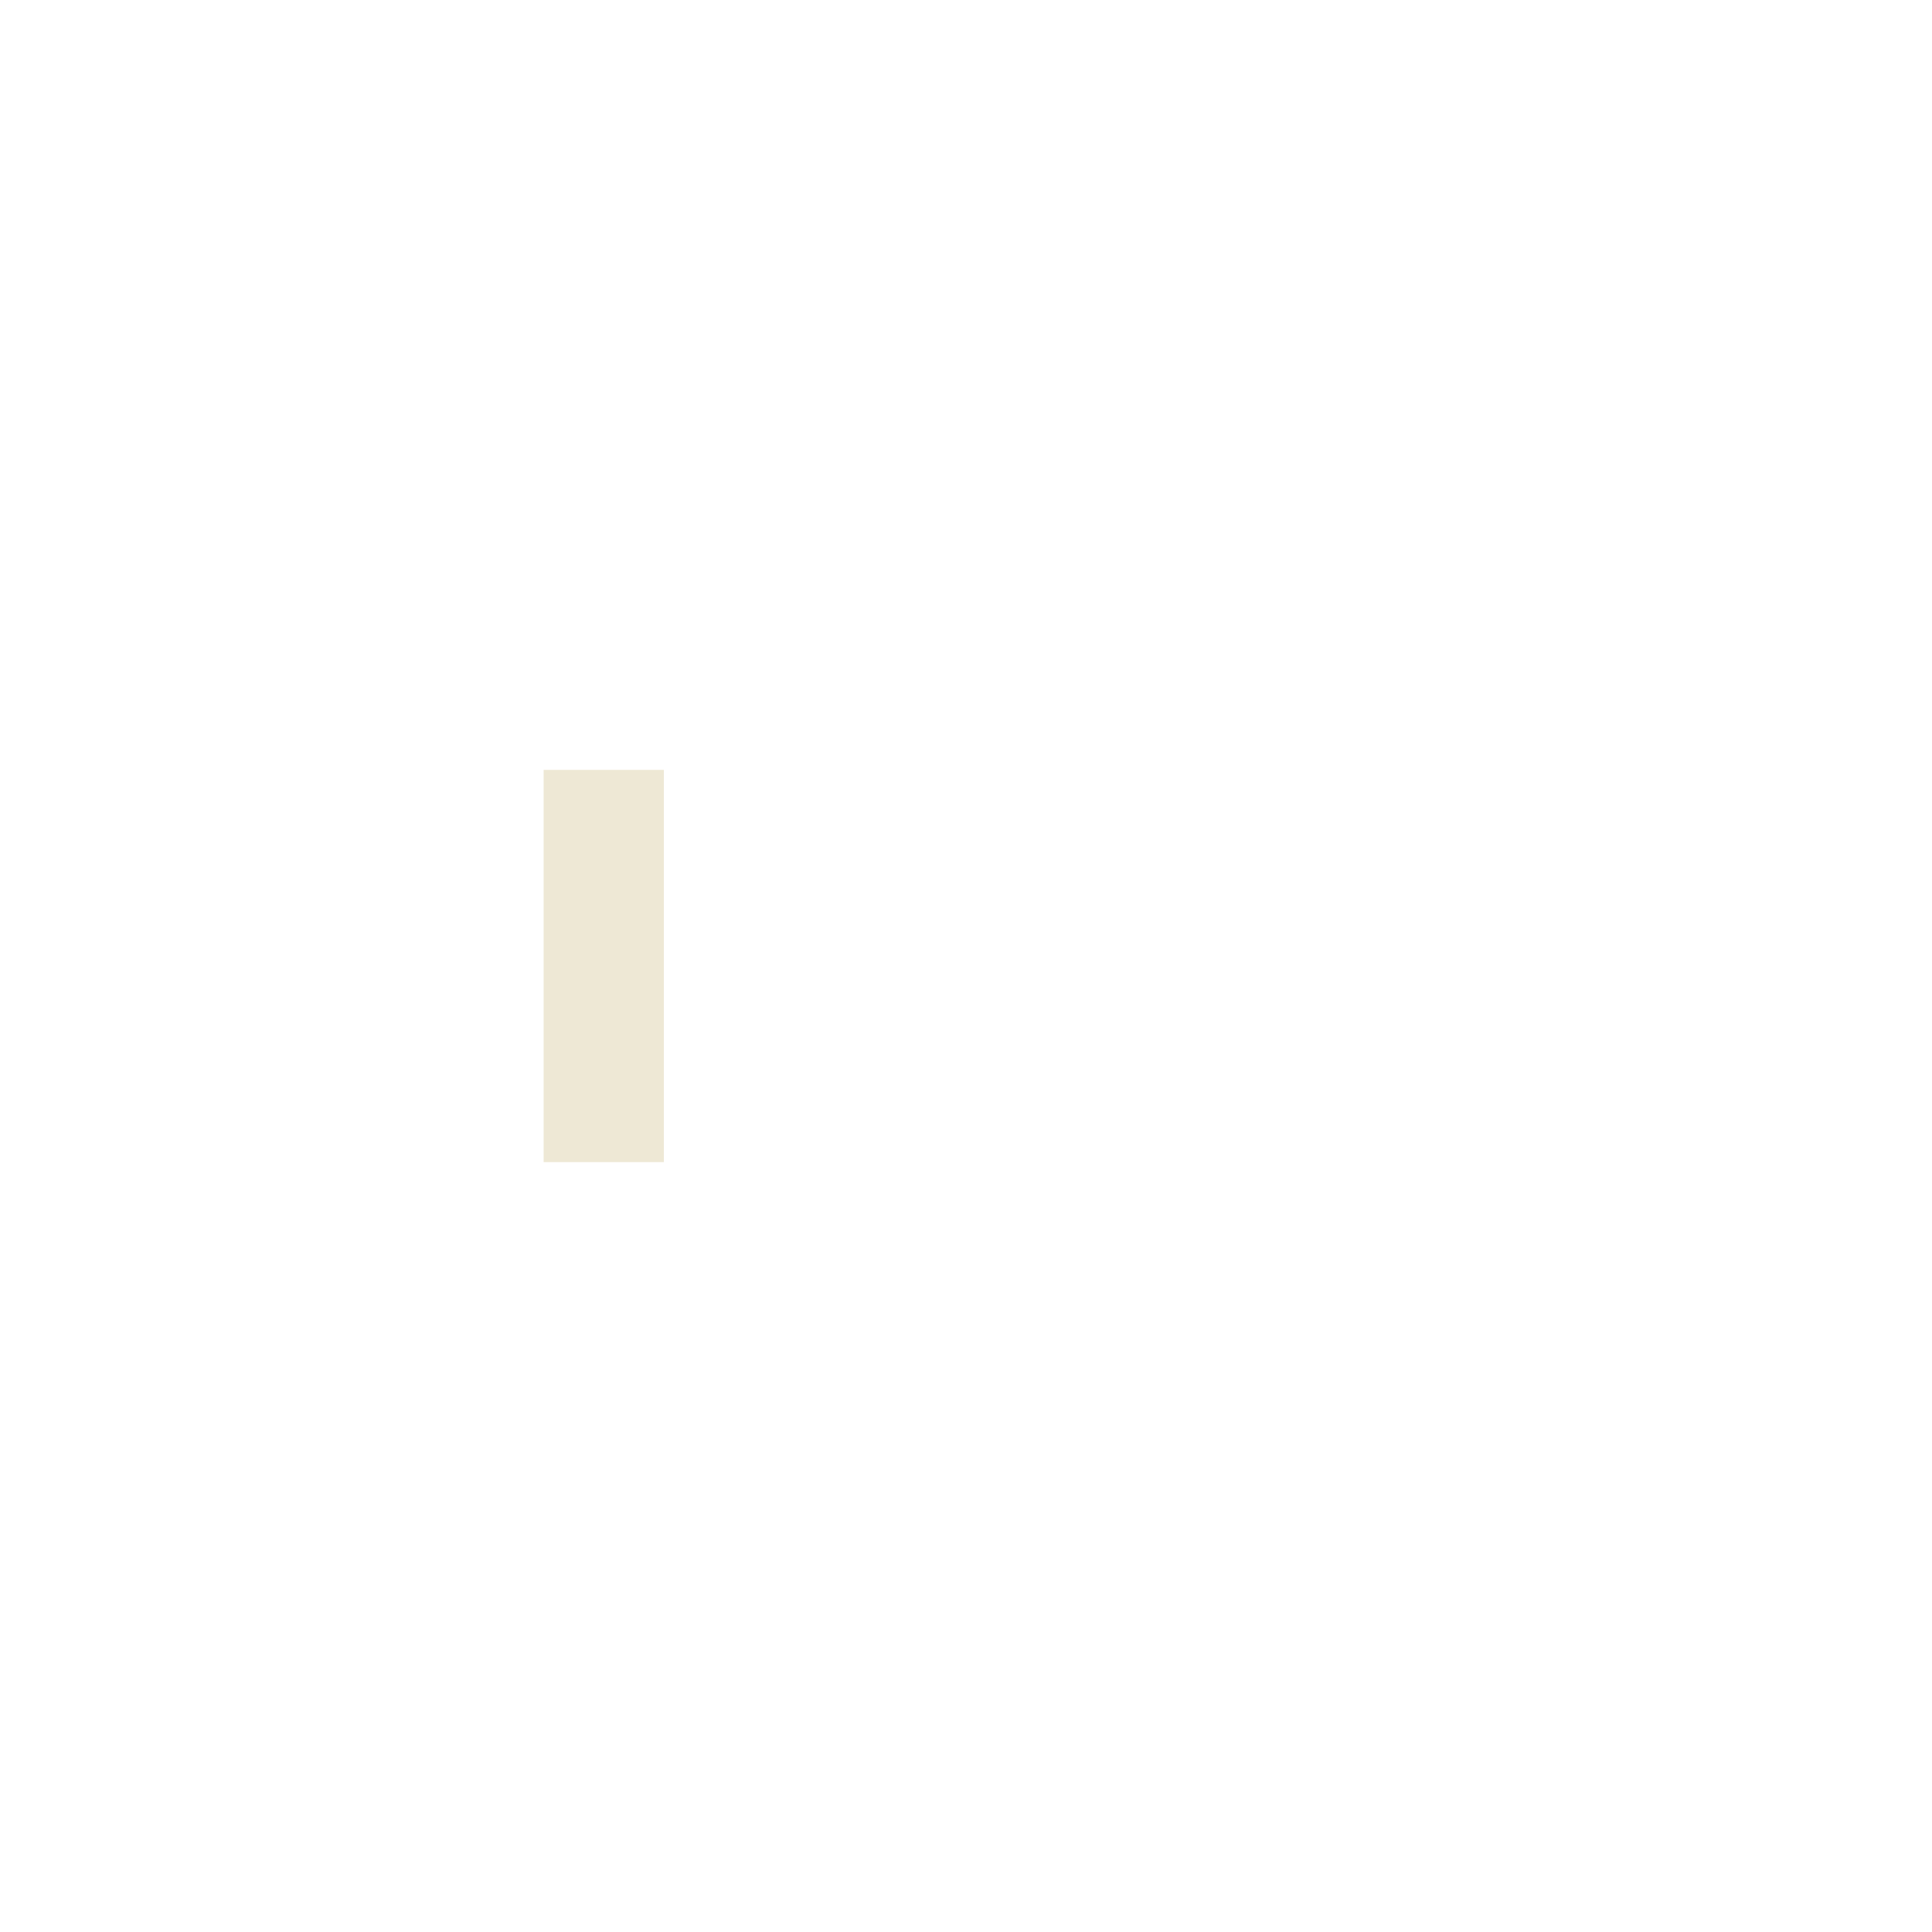
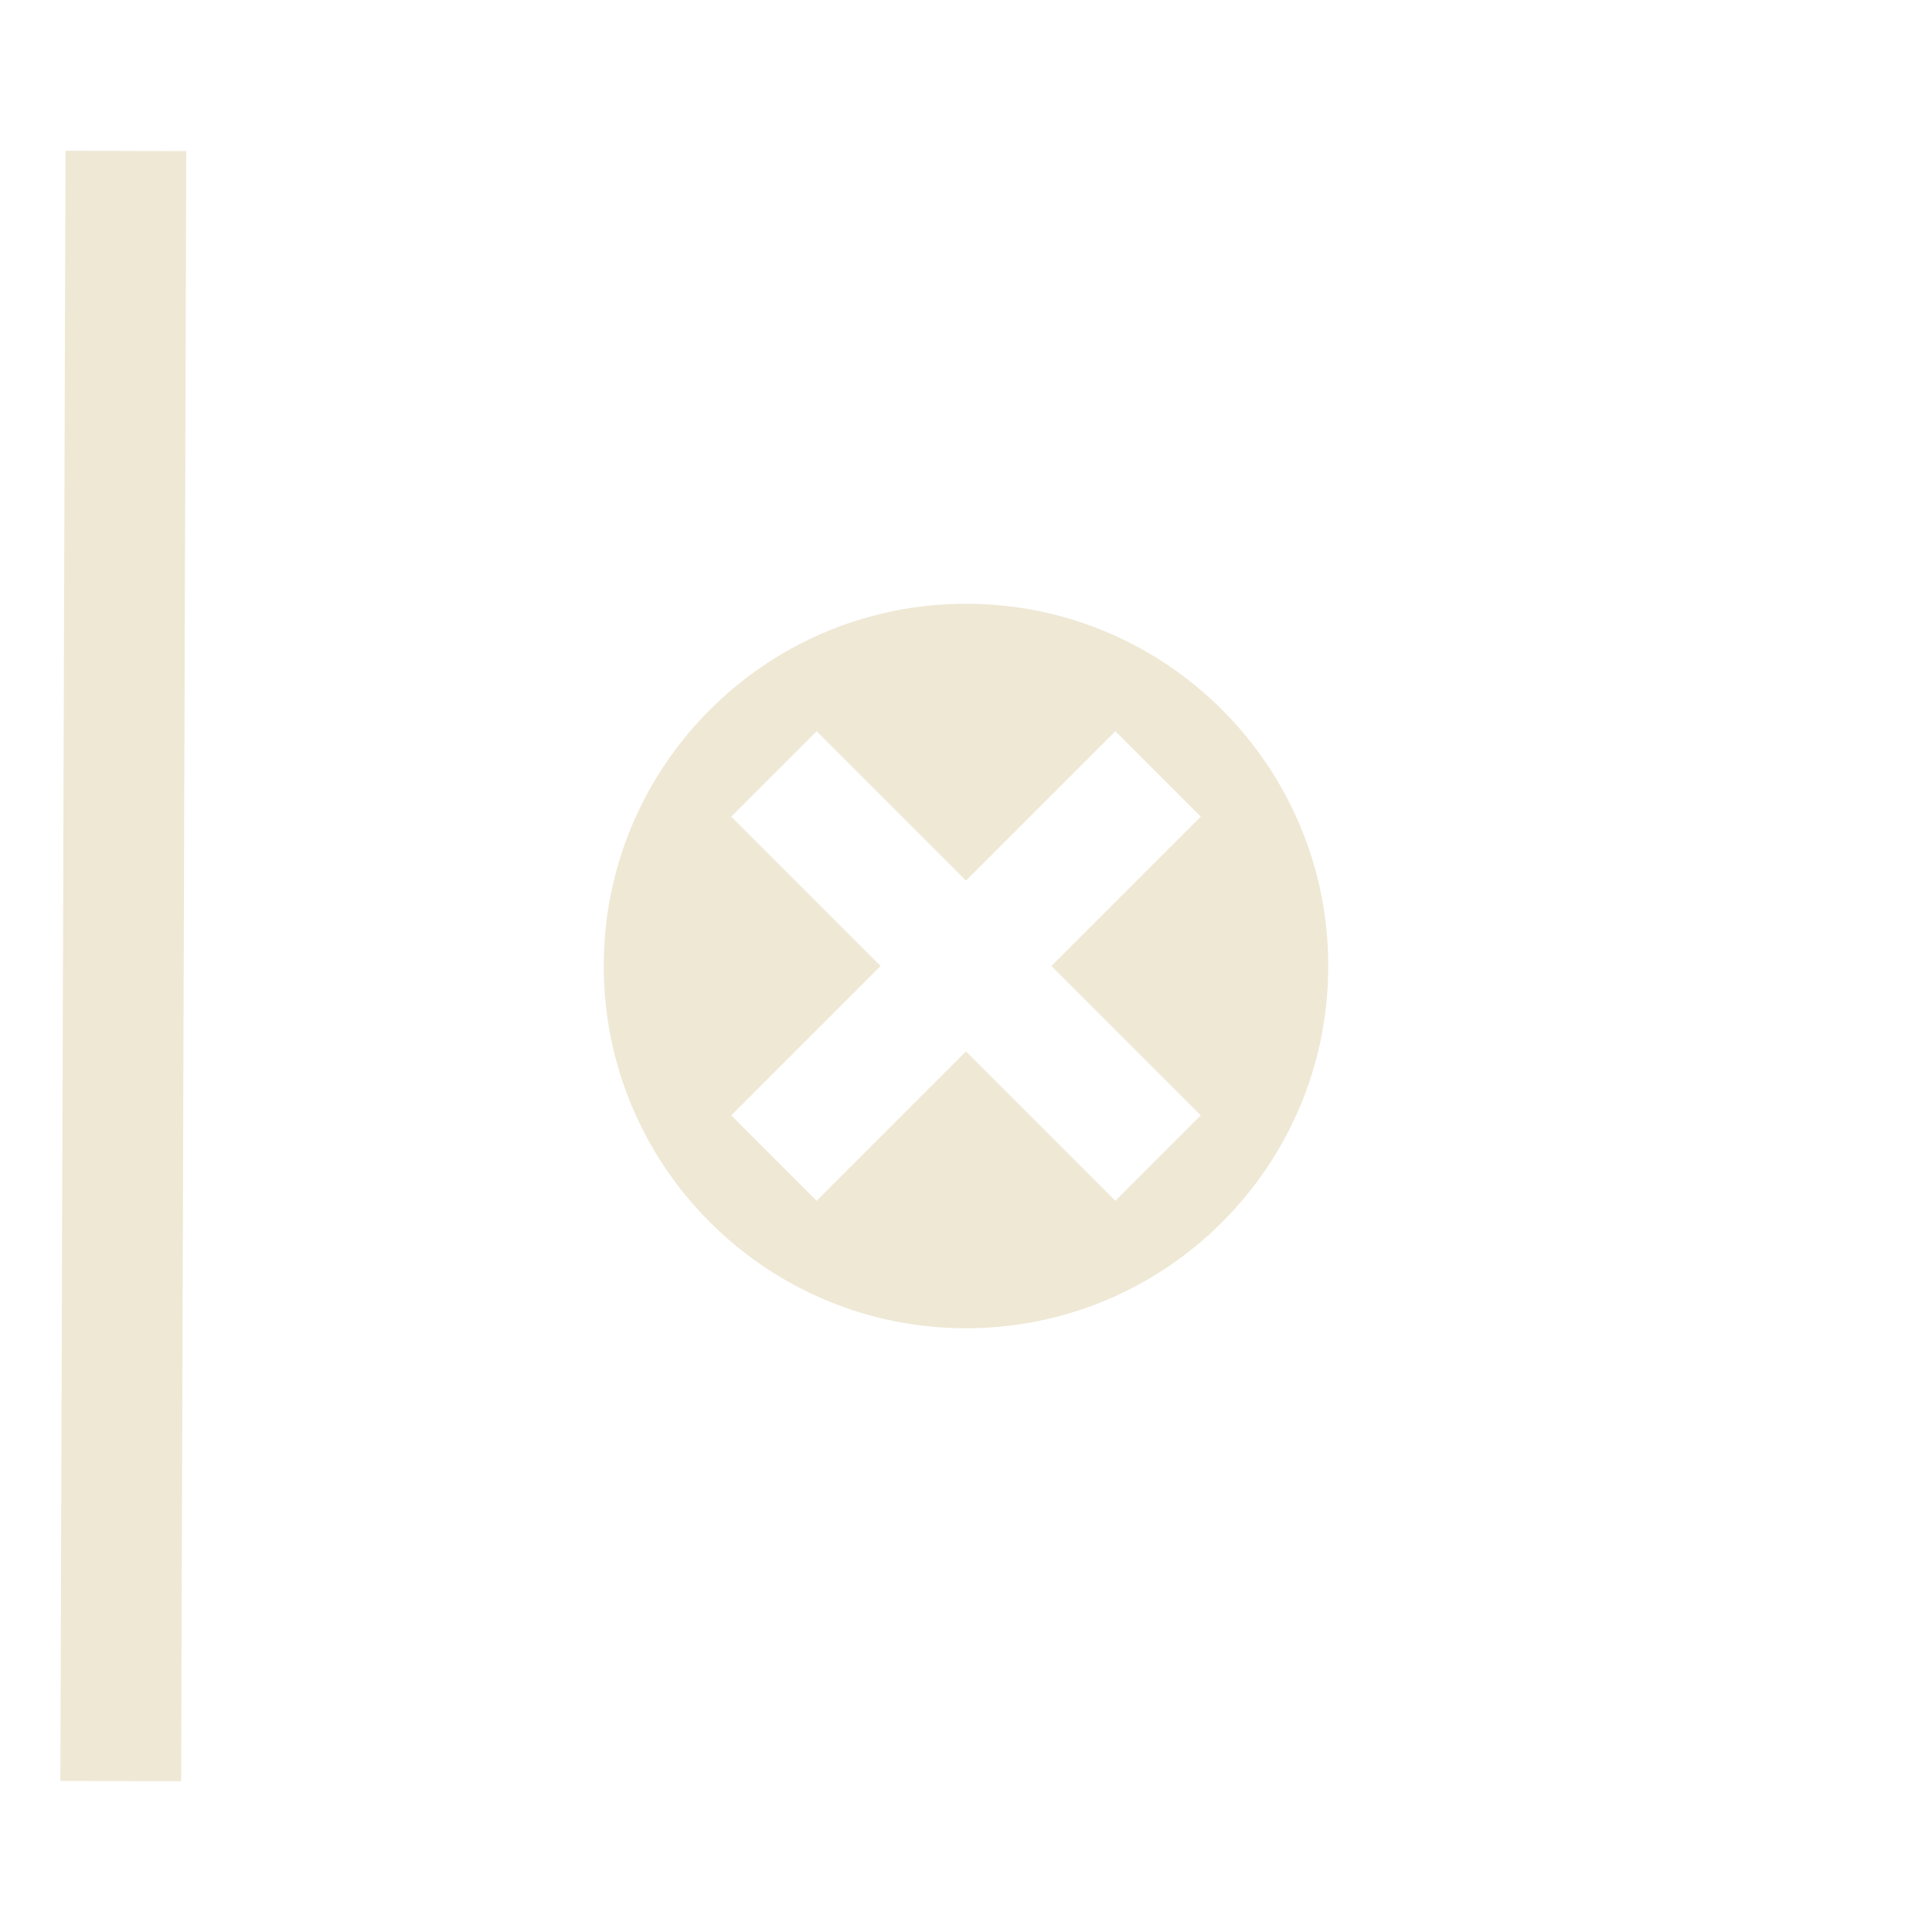
- <svg xmlns="http://www.w3.org/2000/svg" width="64" height="64" viewBox="0 0 64 64" version="1.1" id="svg10">
-   <defs id="defs14" />
-   <g id="g1628" transform="matrix(0.3389939,0,0,-0.3419402,-10.84367,19.31624)" style="stroke-width:2.937">
-     <path style="fill:none;stroke:#eee8d5;stroke-width:11.749;stroke-linecap:butt;stroke-linejoin:miter;stroke-miterlimit:4;stroke-dasharray:none;stroke-opacity:1;font-variation-settings:normal;opacity:1;vector-effect:none;fill-opacity:1;stroke-dashoffset:0;-inkscape-stroke:none;stop-color:#000000;stop-opacity:1" d="M 90.986,-18.094 V -56.094" id="path1608" />
+ <svg xmlns="http://www.w3.org/2000/svg" width="64" height="64" viewBox="0 0 64 64" version="1.1" id="svg17">
+   <defs id="defs21" />
+   <g id="g3256" transform="matrix(-1,0,0,1,64,0)">
+     <path id="path872" style="color:#000000;font-style:normal;font-variant:normal;font-weight:normal;font-stretch:normal;font-size:medium;line-height:normal;font-family:sans-serif;font-variant-ligatures:normal;font-variant-position:normal;font-variant-caps:normal;font-variant-numeric:normal;font-variant-alternates:normal;font-variant-east-asian:normal;font-feature-settings:normal;font-variation-settings:normal;text-indent:0;text-align:start;text-decoration:none;text-decoration-line:none;text-decoration-style:solid;text-decoration-color:#000000;letter-spacing:normal;word-spacing:normal;text-transform:none;writing-mode:lr-tb;direction:ltr;text-orientation:mixed;dominant-baseline:auto;baseline-shift:baseline;text-anchor:start;white-space:normal;shape-padding:0;shape-margin:0;inline-size:0;clip-rule:nonzero;display:inline;overflow:visible;visibility:visible;isolation:auto;mix-blend-mode:normal;color-interpolation:sRGB;color-interpolation-filters:linearRGB;solid-color:#000000;solid-opacity:1;vector-effect:none;fill:#eee8d5;fill-opacity:1;fill-rule:evenodd;stroke:none;stroke-width:8.178;stroke-linecap:butt;stroke-linejoin:miter;stroke-miterlimit:4;stroke-dasharray:none;stroke-dashoffset:0;stroke-opacity:1;color-rendering:auto;image-rendering:auto;shape-rendering:auto;text-rendering:auto;enable-background:accumulate;stop-color:#000000" d="M 32 20 C 38.627 20 43.999 25.371 44 31.998 C 44.001 38.626 38.628 44 32 44 C 25.372 44 19.999 38.626 20 31.998 C 20.001 25.371 25.373 20 32 20 z M 36.949 24.223 L 32 29.172 L 27.051 24.223 L 24.223 27.051 L 29.172 32 L 24.223 36.949 L 27.051 39.777 L 32 34.828 L 36.949 39.777 L 39.777 36.949 L 34.828 32 L 39.777 27.051 L 36.949 24.223 z " />
+     <path style="fill:none;stroke:#eee8d5;stroke-width:4;stroke-linecap:butt;stroke-linejoin:miter;stroke-miterlimit:4;stroke-dasharray:none;stroke-opacity:1" d="M 60,59 59.829,5" id="path877" />
  </g>
</svg>
